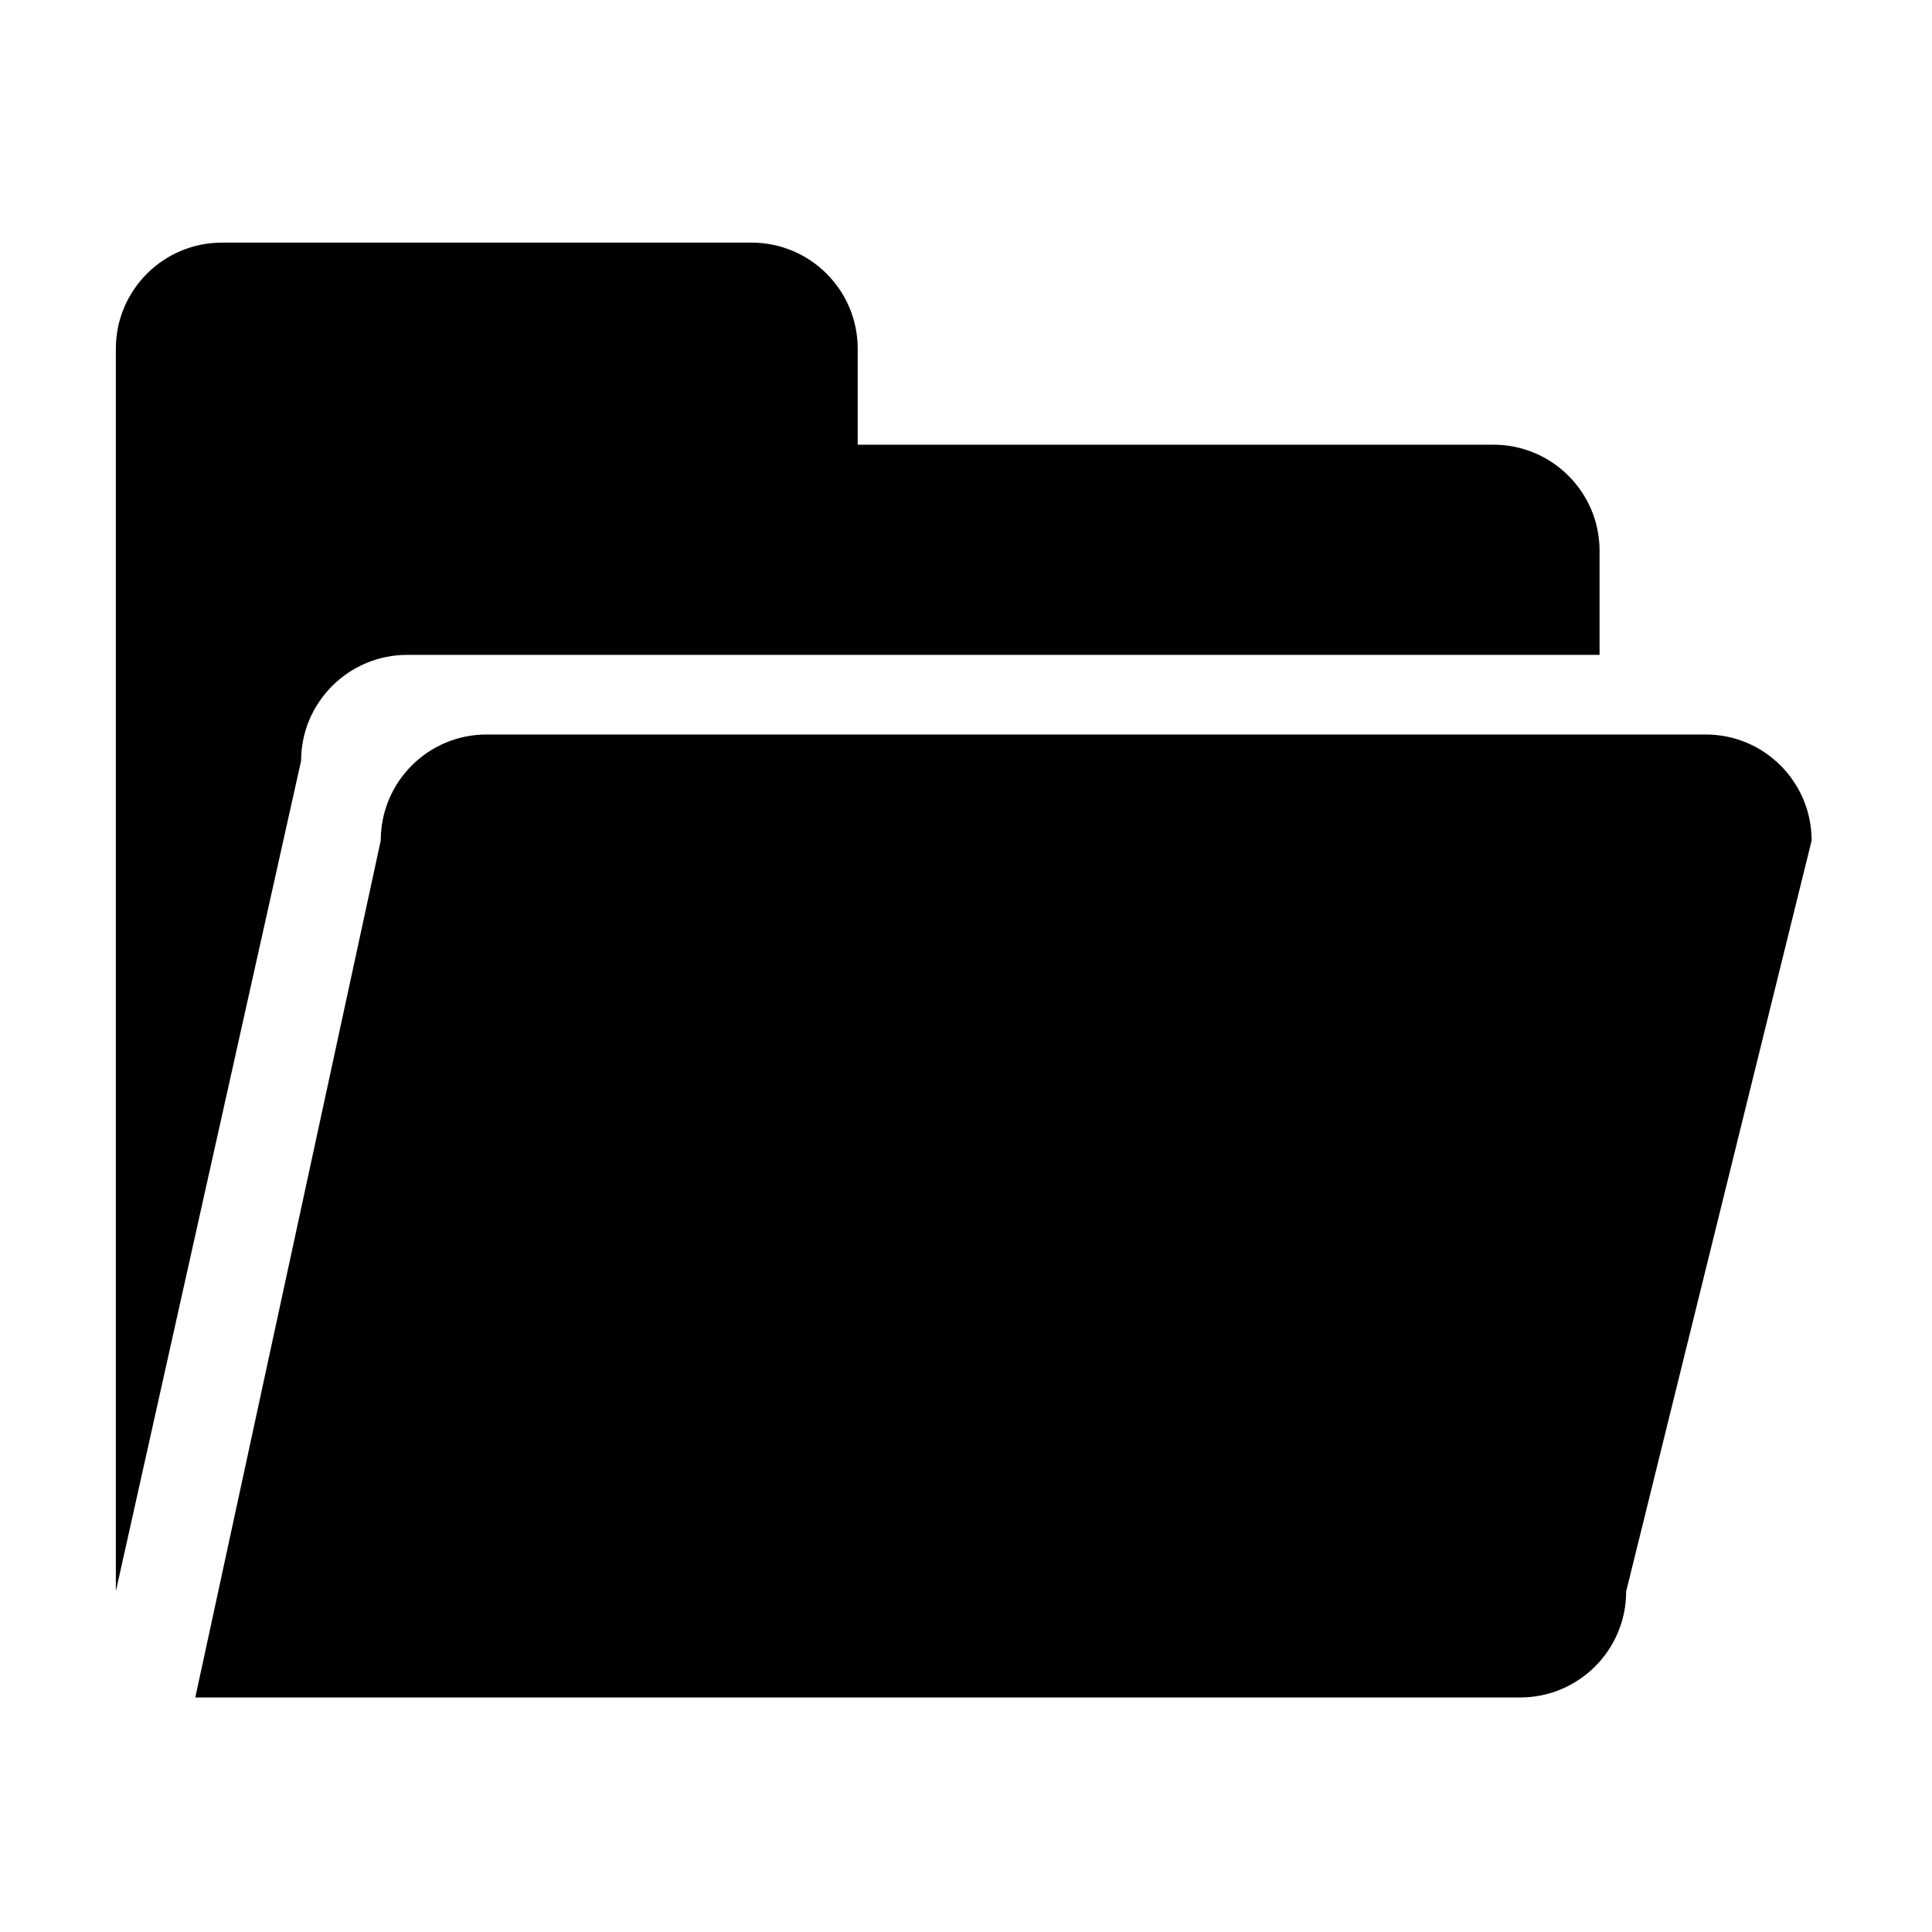
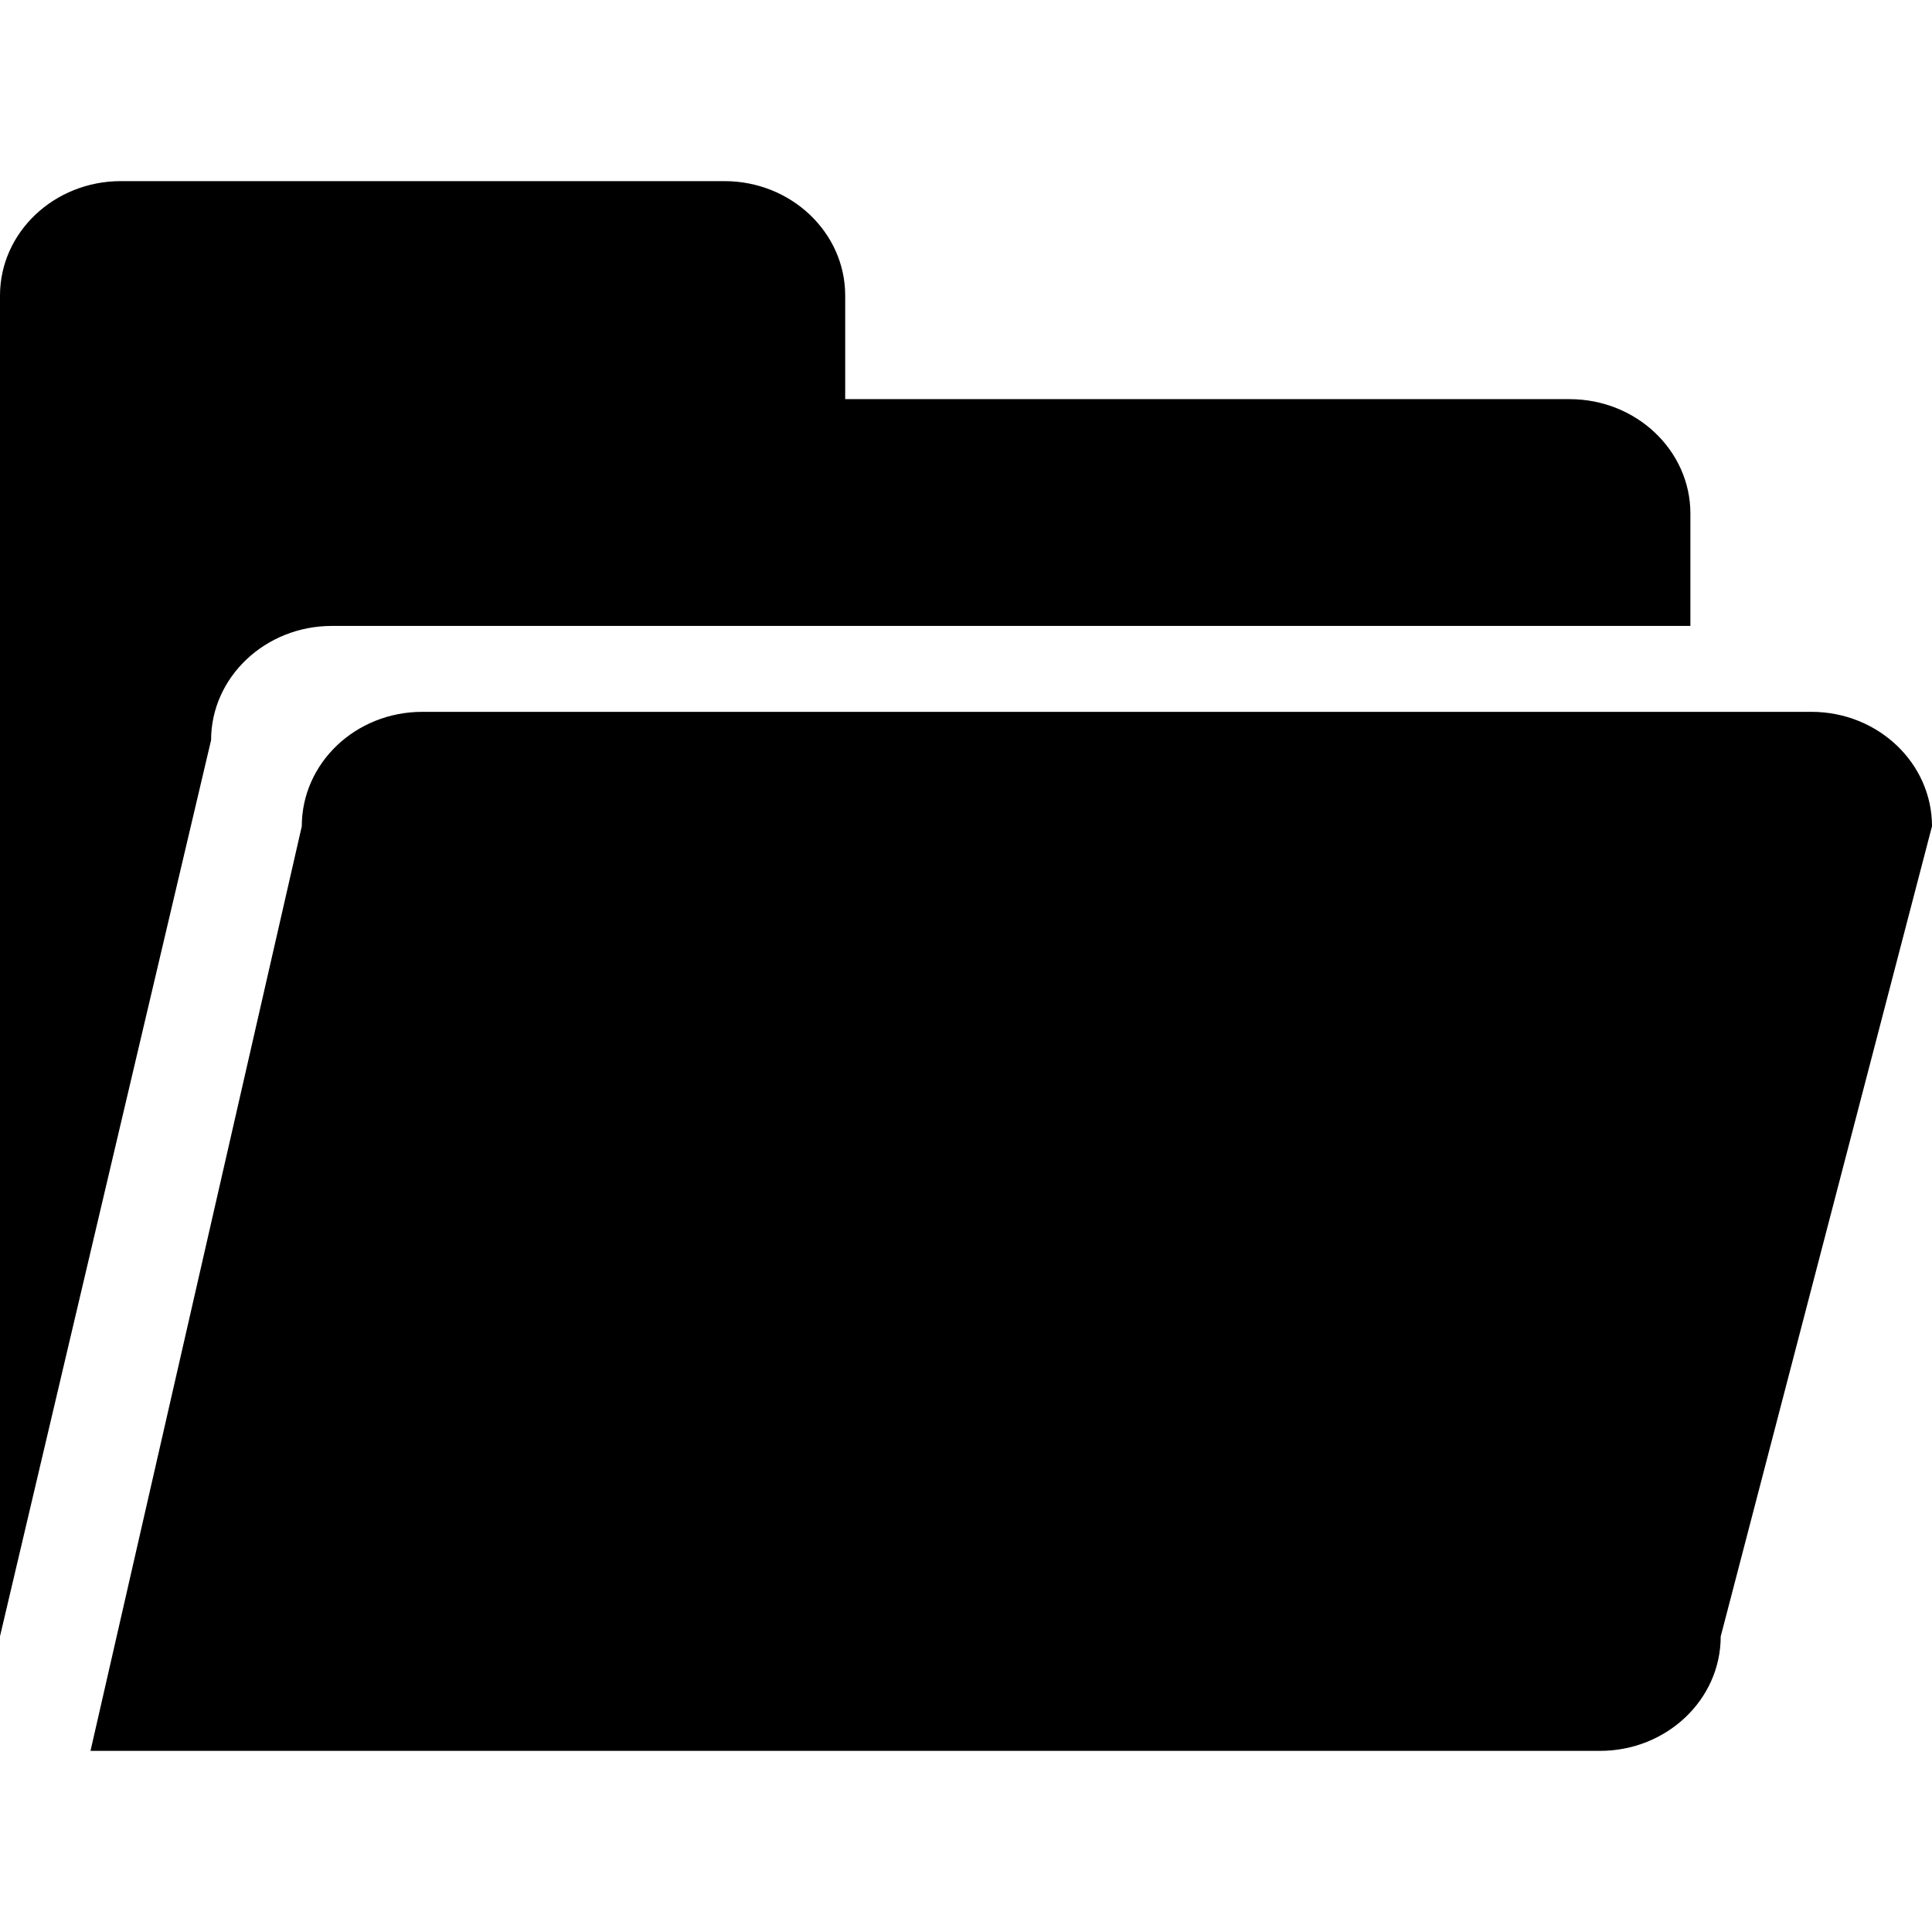
- <svg xmlns="http://www.w3.org/2000/svg" t="1725267906823" class="icon" viewBox="0 0 1024 1024" version="1.1" p-id="9555" width="48" height="48">
-   <path d="M861.9 843.5c0 31.1-25.2 56.2-56.2 56.2H103.5l98.3-454.2c0-31 25-56.2 56.1-56.2h646.2c31 0 56.1 25.2 56.1 56.2l-98.3 398zM215.8 347.1h632v-55.2c0-31-25.2-56.2-56.2-56.2h-337v-50.9c0-31-25.2-56.2-56.2-56.2H117.6c-31 0-56.2 25.2-56.2 56.2v658.6l98.2-440.2c0-30.9 25.2-56.1 56.2-56.1z m0 0" p-id="9556" fill="#000000" />
+ <svg xmlns="http://www.w3.org/2000/svg" t="1725267906823" class="icon" viewBox="0 0 341.333 341.333" version="1.1" p-id="9555" width="16" height="16" id="svg1">
+   <defs id="defs1" />
+   <path d="m 304.002,289.12 c 0,11.185 -9.57,20.213 -21.343,20.213 H 15.988 l 37.331,-163.357 c 0,-11.149 9.494,-20.213 21.305,-20.213 H 320.028 c 11.773,0 21.305,9.063 21.305,20.213 z M 58.636,110.586 H 298.648 V 90.732 c 0,-11.149 -9.57,-20.213 -21.343,-20.213 H 149.324 V 52.213 C 149.324,41.063 139.754,32 127.981,32 H 21.343 C 9.57,32 0,41.063 0,52.213 V 289.085 L 37.293,130.762 c 0,-11.113 9.57,-20.177 21.343,-20.177 z m 0,0" p-id="9556" fill="#000000" id="path1" style="stroke-width:0.37" />
</svg>
